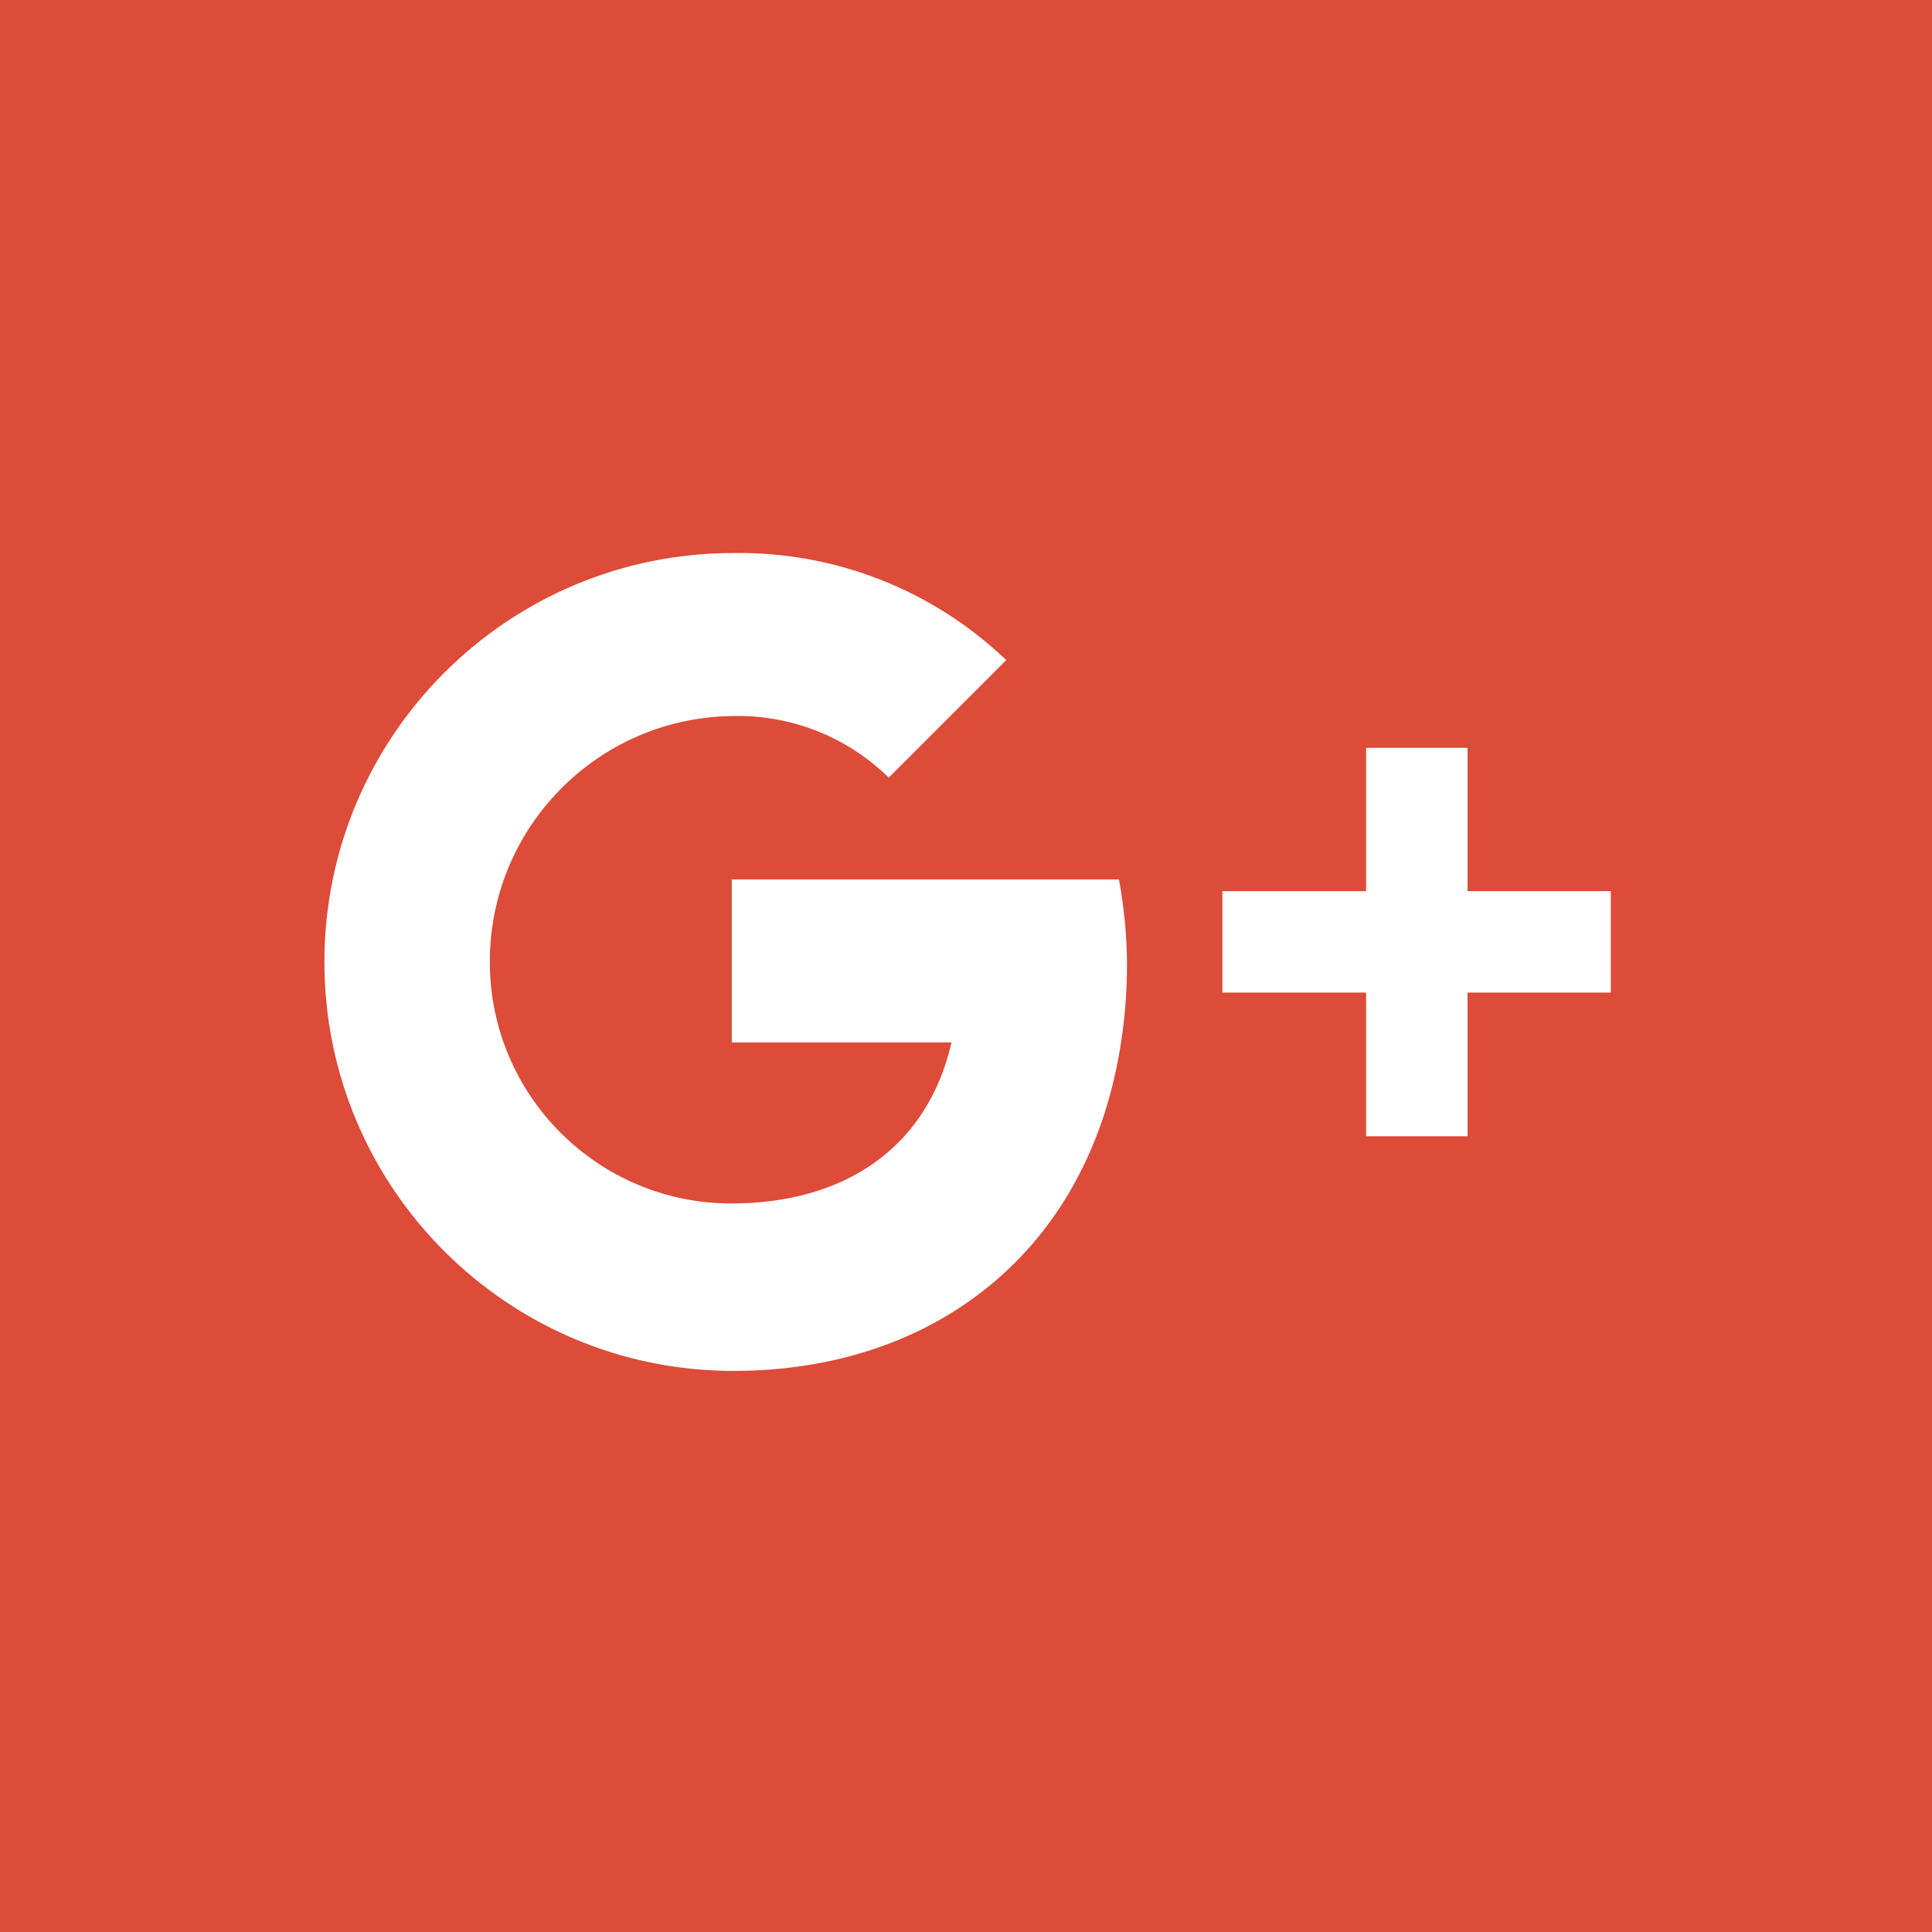
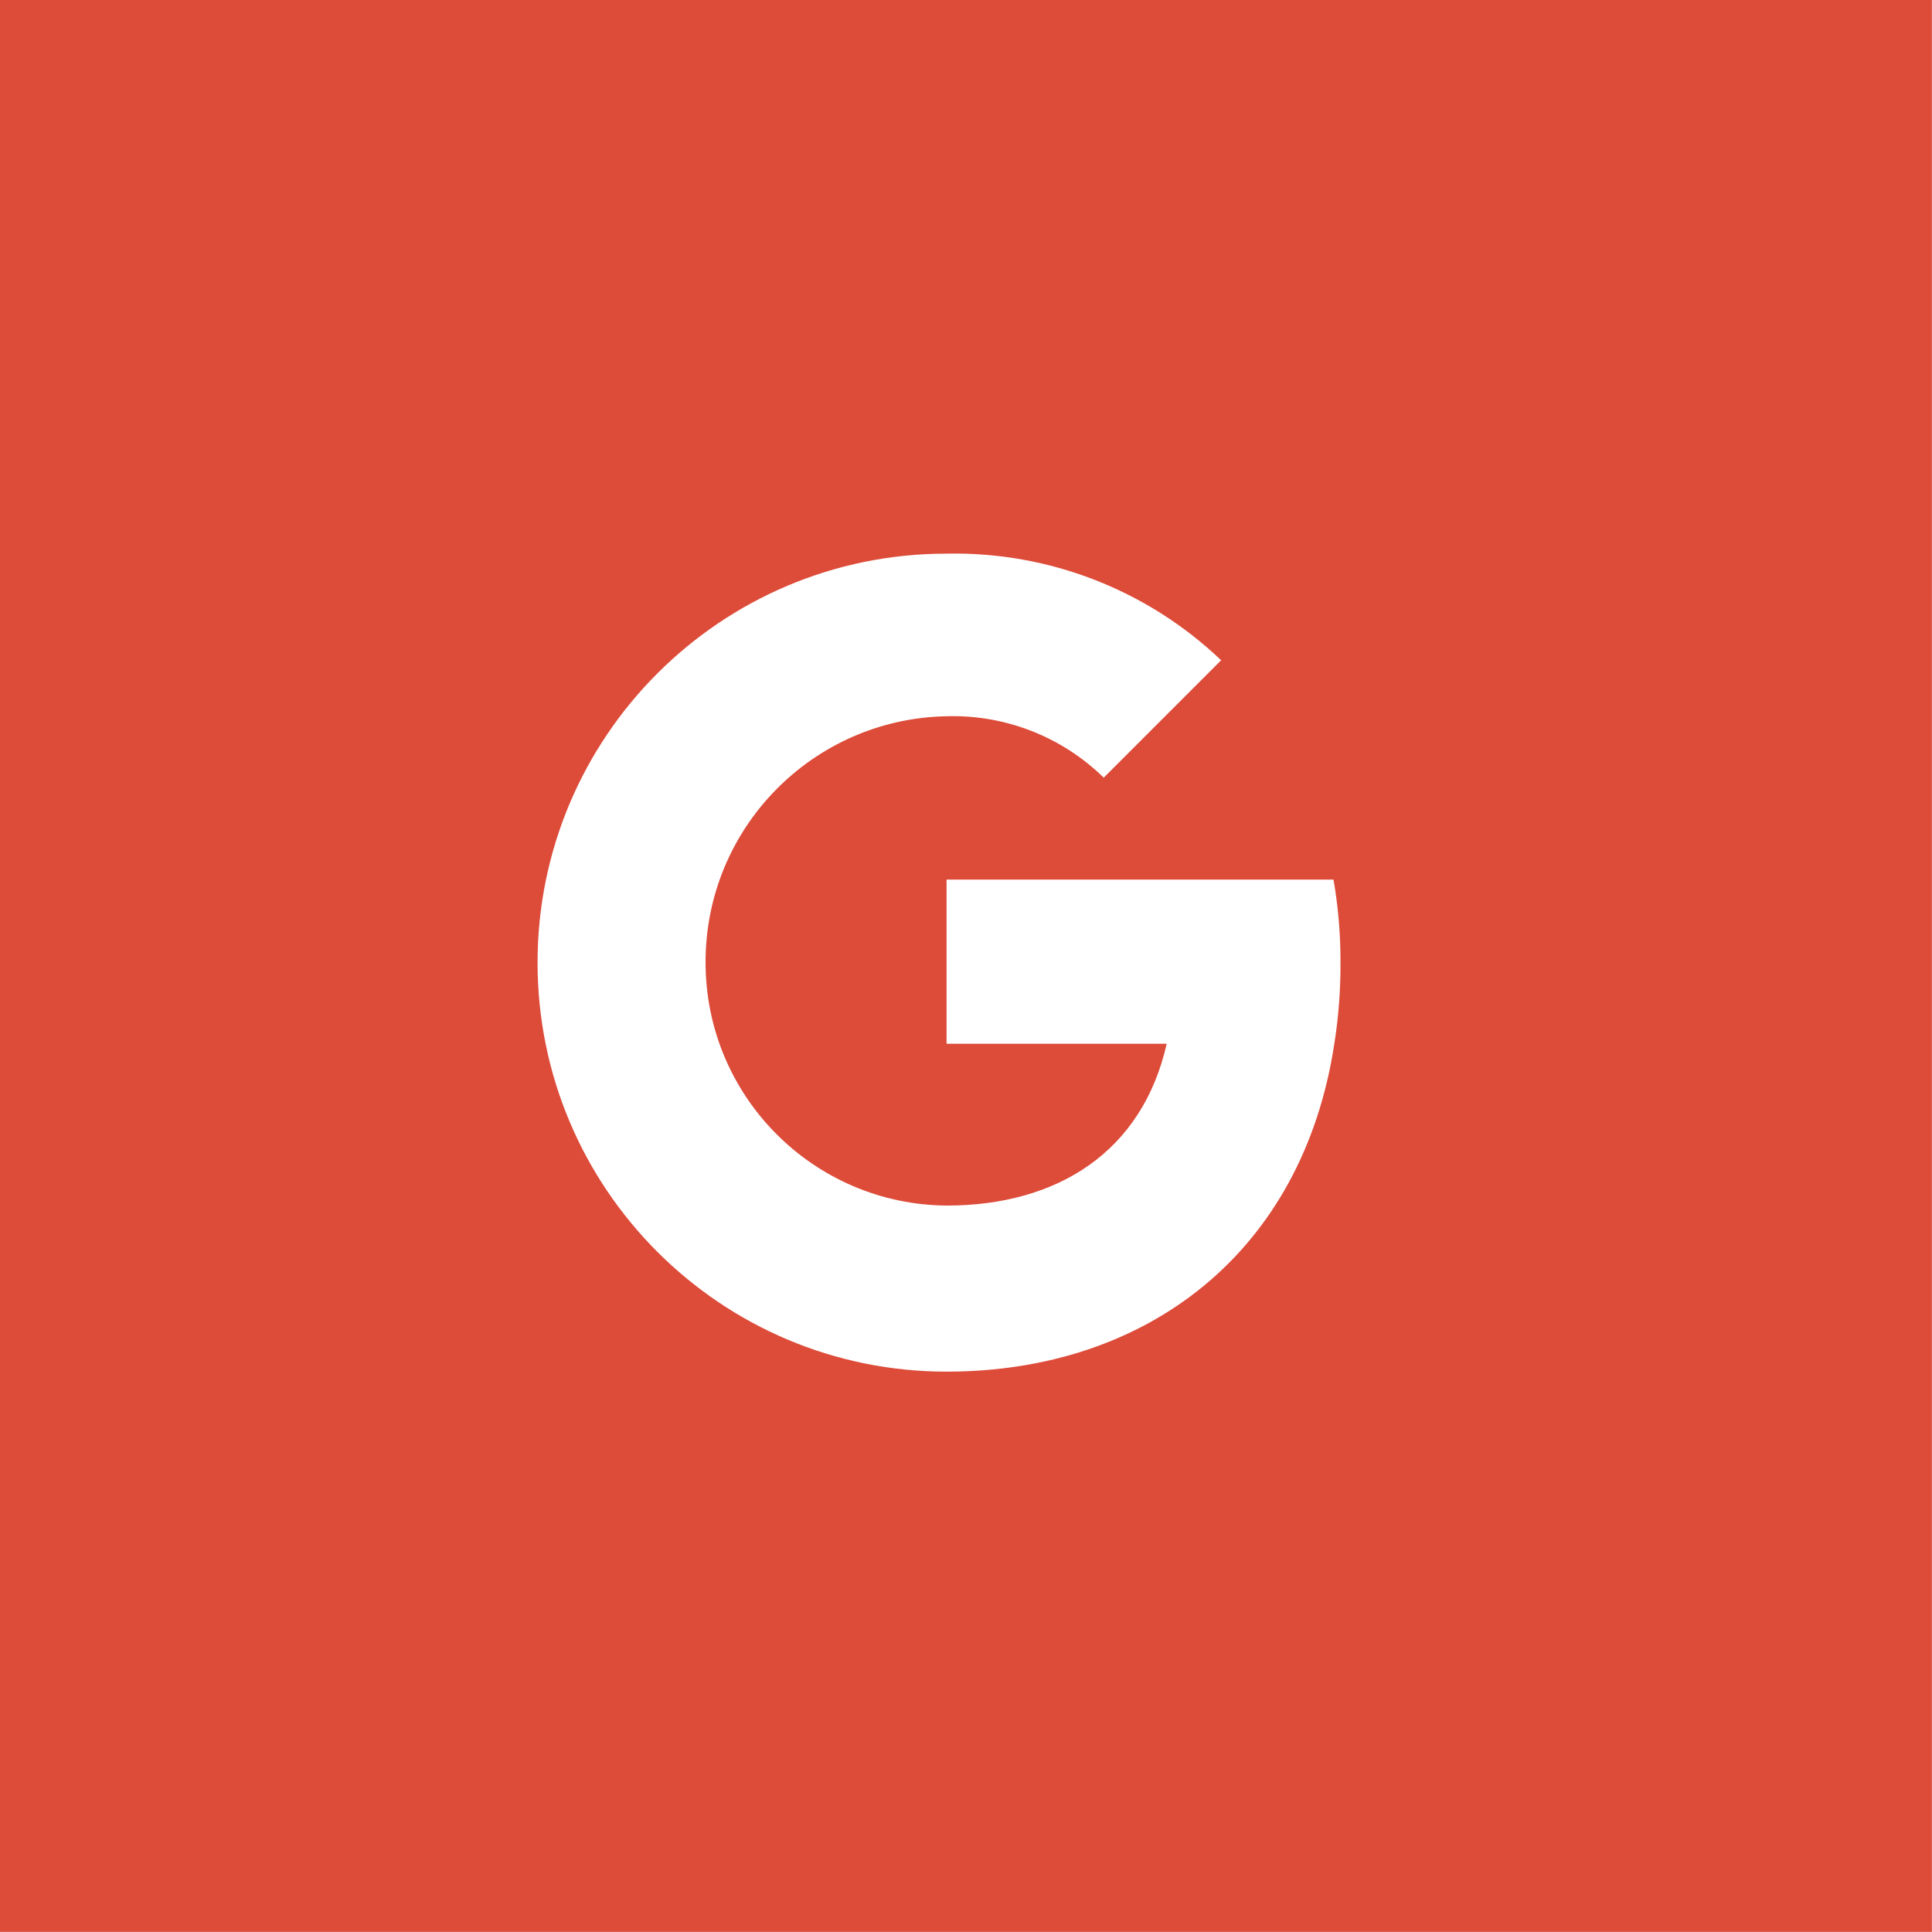
- <svg xmlns="http://www.w3.org/2000/svg" id="Layer_1" data-name="Layer 1" width="48" height="48" viewBox="0 0 48 48">
-   <defs>
-     <style>.cls-1{fill:#dd4b39;}.cls-2{fill:#fff;}</style>
-   </defs>
-   <rect class="cls-1" width="48" height="48" />
-   <polygon class="cls-2" points="40.02 22.14 40.02 24.66 36.46 24.66 36.46 28.23 33.94 28.23 33.94 24.66 30.37 24.66 30.37 22.14 33.94 22.14 33.94 18.58 36.46 18.58 36.46 22.14 40.02 22.14" />
-   <path class="cls-2" d="M28,23.91a12.47,12.47,0,0,1-.15,2c-.79,5.17-4.64,8.15-9.63,8.15a10.16,10.16,0,0,1,0-20.32A9.59,9.59,0,0,1,25,16.4l-2.92,2.92a5.35,5.35,0,0,0-3.91-1.53,6.1,6.1,0,0,0-6,6.11,6,6,0,0,0,6,6c2.76,0,4.86-1.34,5.47-4H18.18V21.85H27.8A11.86,11.86,0,0,1,28,23.91Z" />
+ <svg xmlns="http://www.w3.org/2000/svg" width="48" height="48" viewBox="0 0 48 48">
+   <rect x="-0.003" y="-0.003" width="48" height="48" fill="#dd4b39" />
+   <path d="M33.304,23.907a12.472,12.472,0,0,1-.153,2.025c-.787,5.172-4.644,8.146-9.634,8.146a10.161,10.161,0,0,1,0-20.323A9.594,9.594,0,0,1,30.339,16.404l-2.917,2.917a5.354,5.354,0,0,0-3.905-1.526,6.103,6.103,0,0,0-5.987,6.112,6.038,6.038,0,0,0,5.987,6.045c2.763,0,4.865-1.343,5.469-4.02H23.517V21.854H33.131A11.858,11.858,0,0,1,33.304,23.907Z" fill="#fff" />
</svg>
